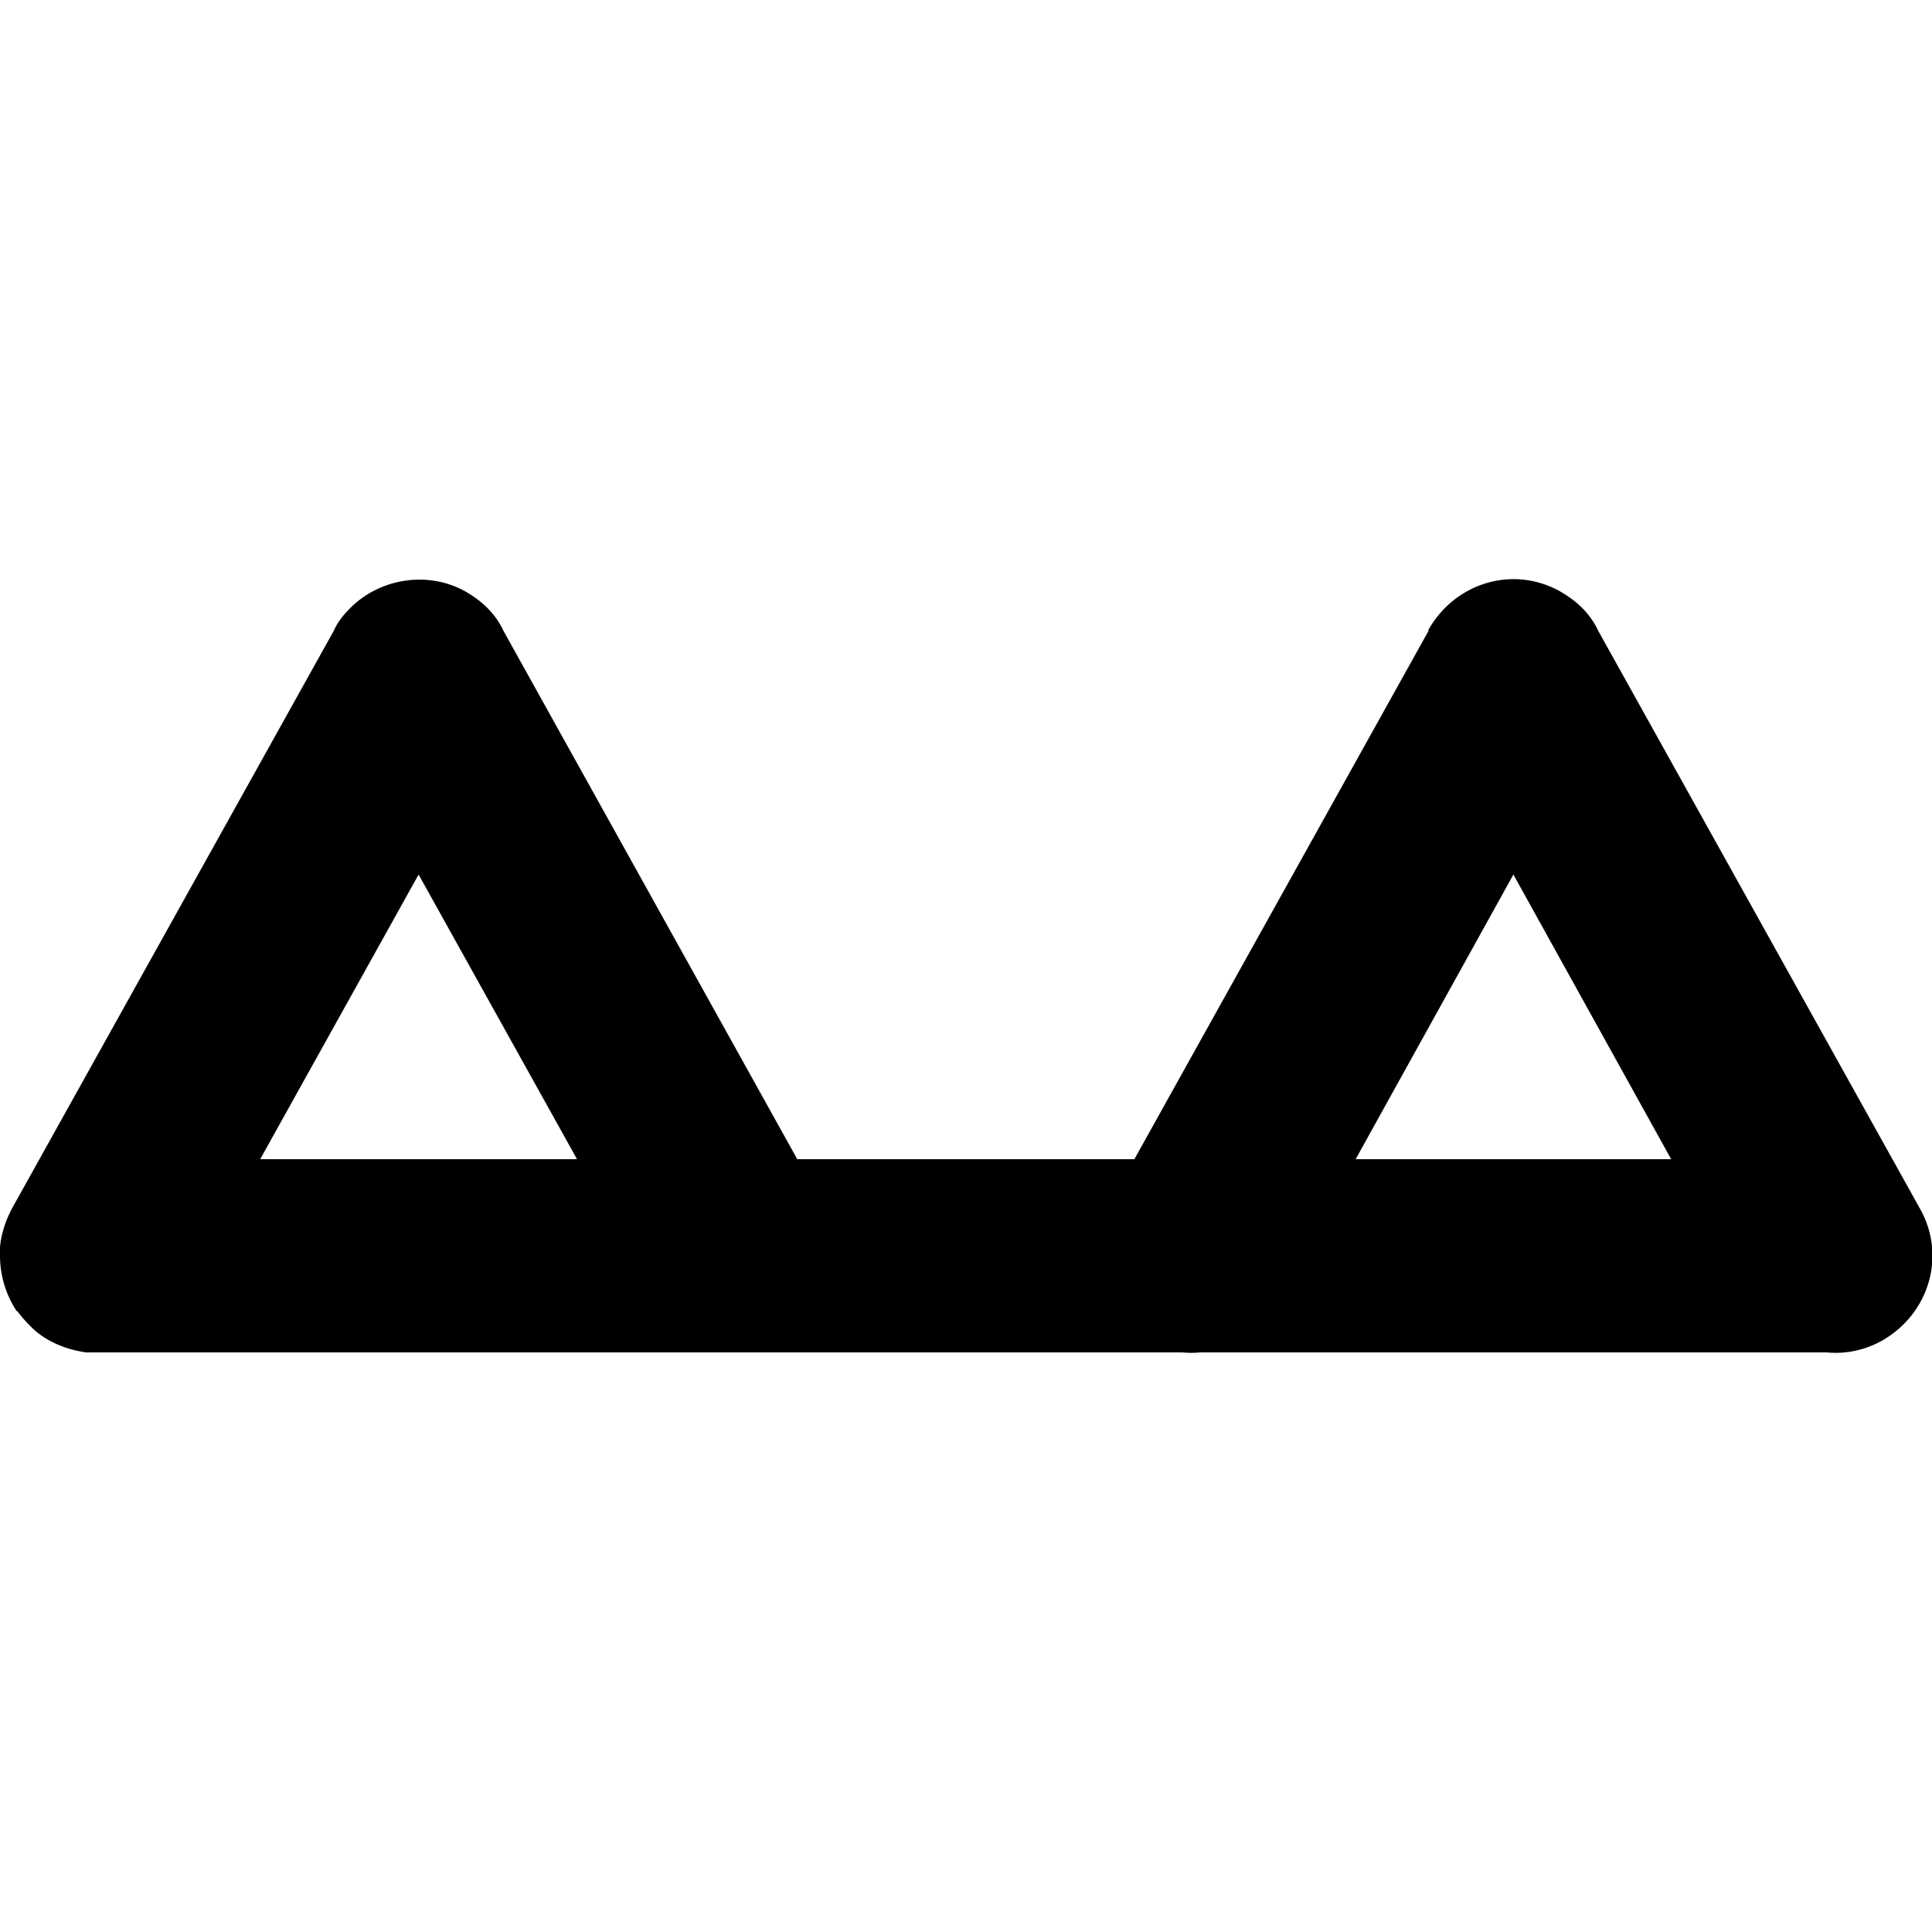
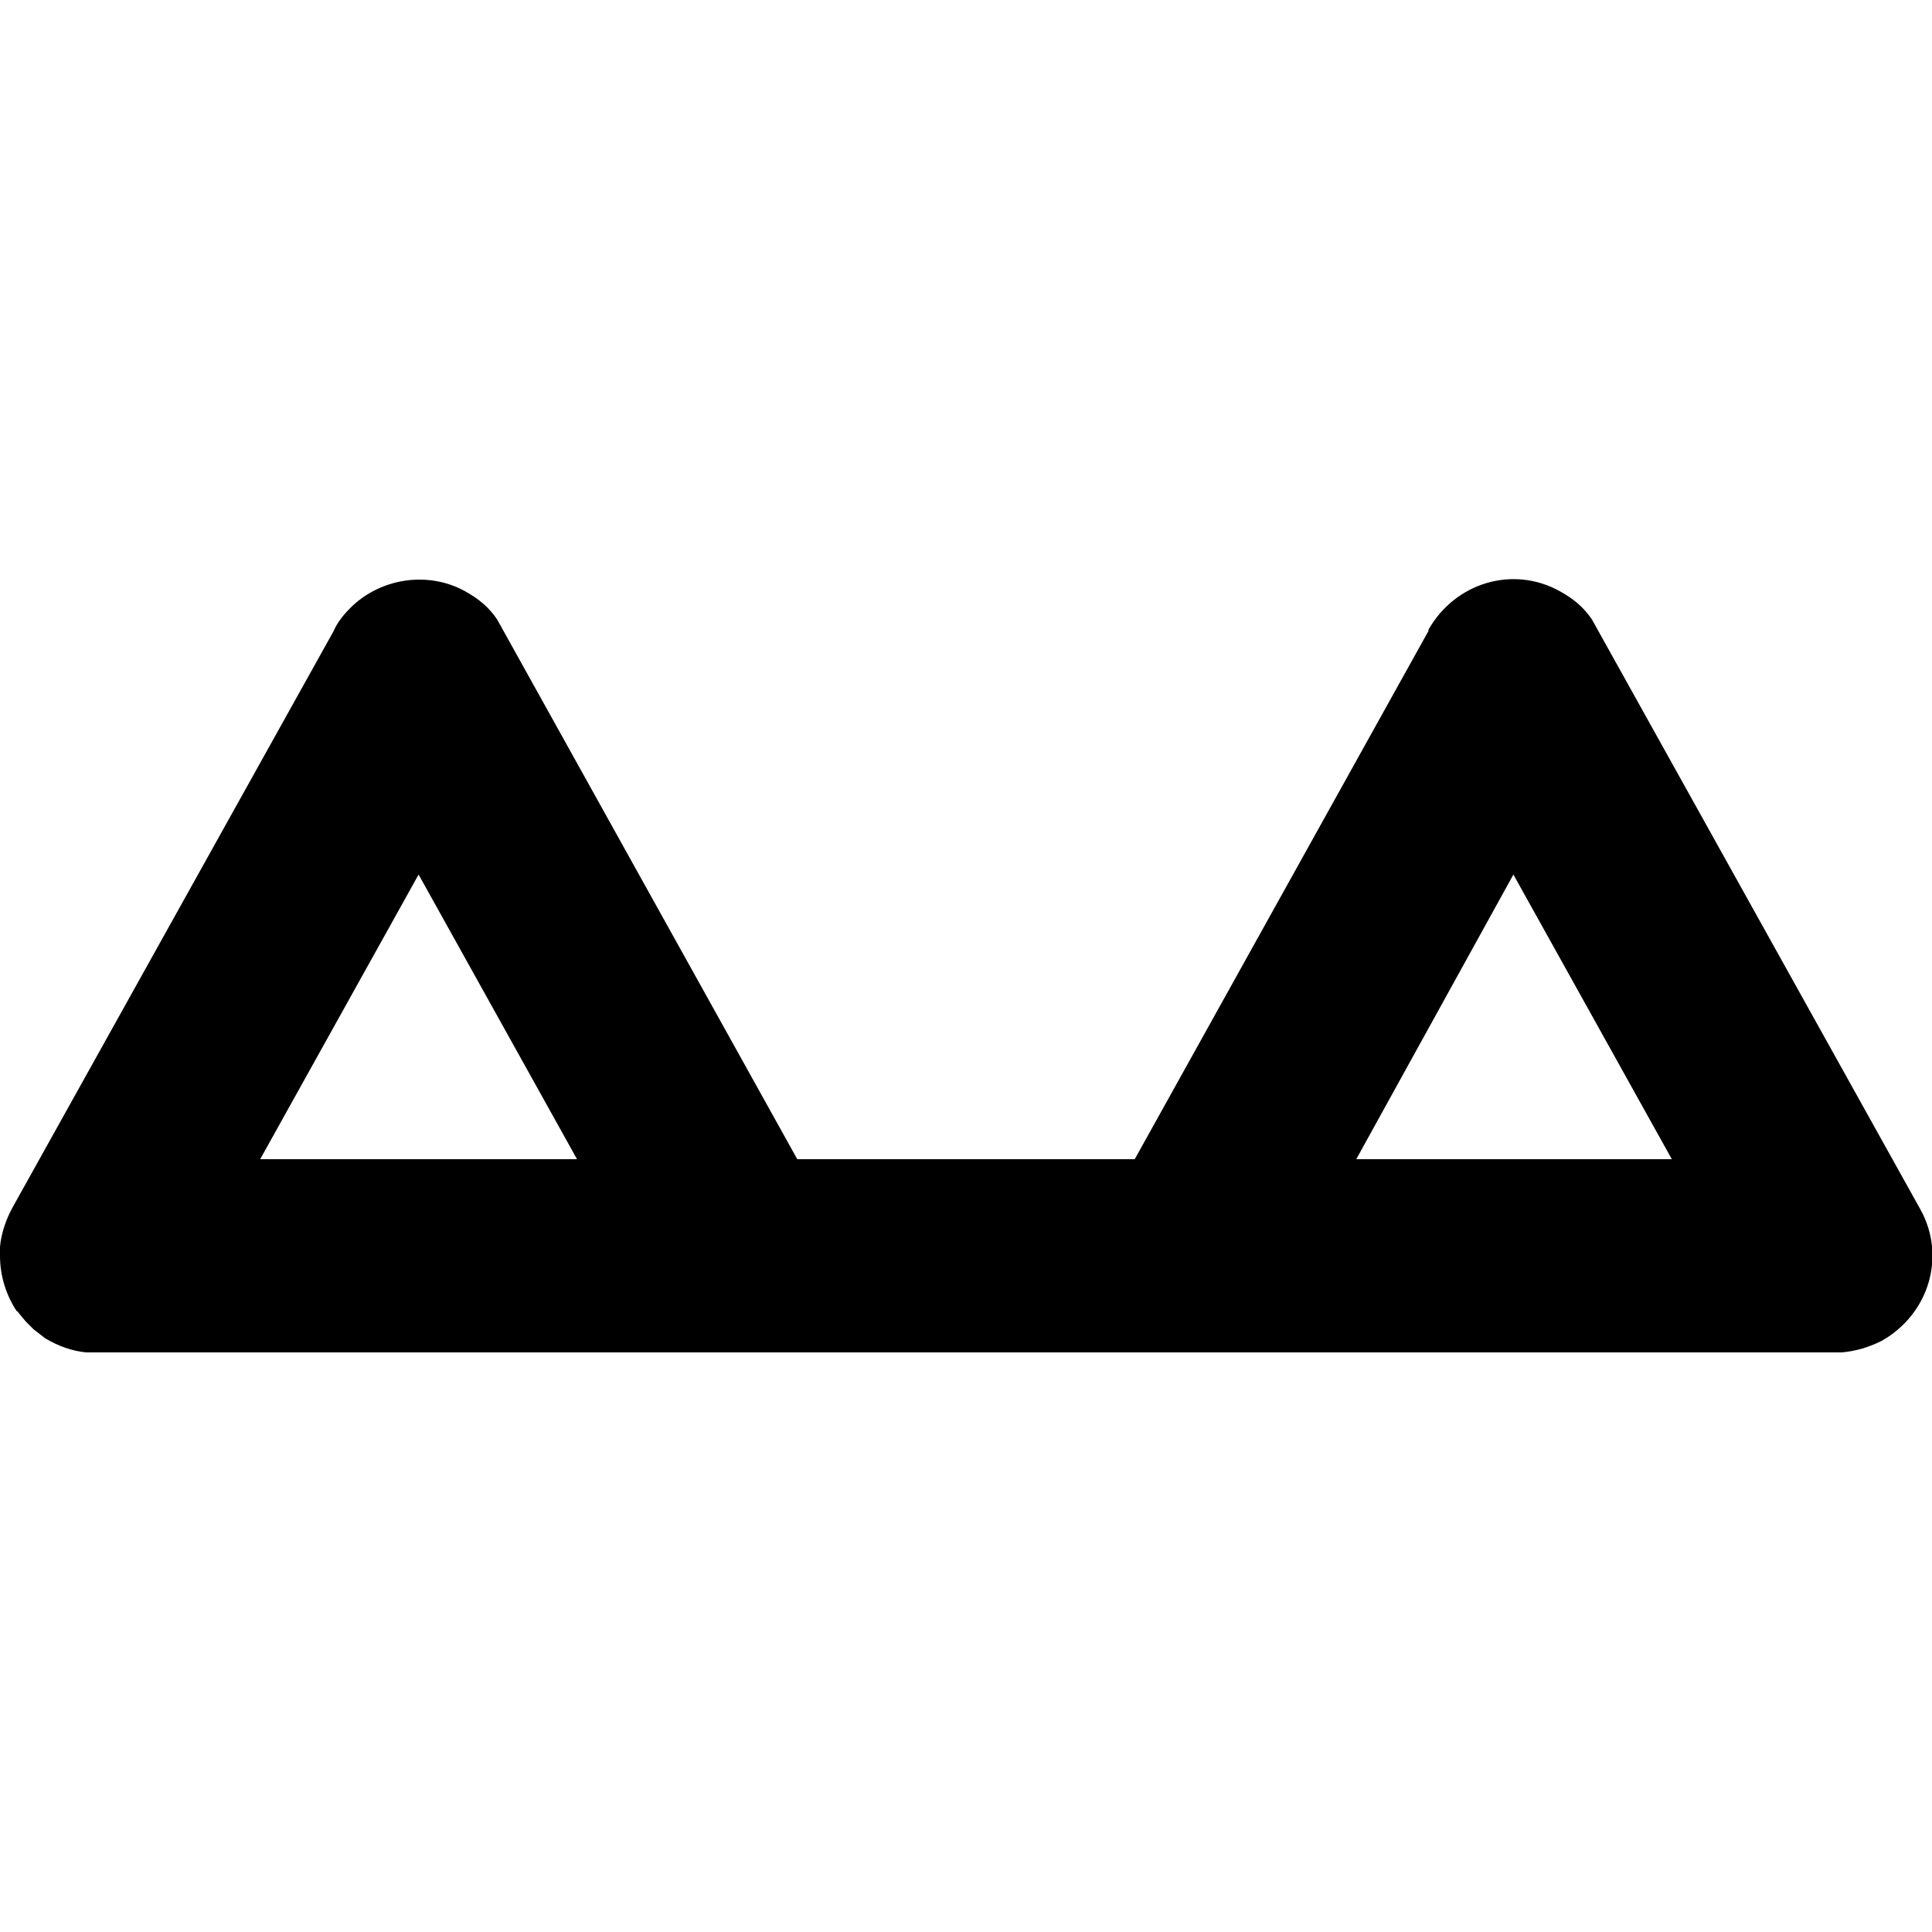
<svg xmlns="http://www.w3.org/2000/svg" viewBox="0 0 15 15" version="1.1">
-   <path d="M5.75 10.5L0.75 10.5C0.72 10.5 0.7 10.5 0.67 10.5C0.52 10.48 0.37 10.42 0.26 10.32C0.26 10.32 0.26 10.32 0.26 10.32C0.22 10.28 0.18 10.24 0.15 10.2C0.14 10.19 0.14 10.18 0.13 10.18C0.05 10.06 0 9.91 0 9.75C0 9.73 0 9.71 0 9.69C0 9.69 0 9.68 0 9.68C0.01 9.57 0.05 9.46 0.1 9.37L2.59 4.9C2.62 4.83 2.67 4.77 2.72 4.72C2.95 4.49 3.32 4.43 3.61 4.59C3.75 4.67 3.85 4.77 3.91 4.9L6.19 9L14.25 9C14.66 9 15 9.34 15 9.75C15 9.75 15 9.75 15 9.75C15 10.16 14.66 10.5 14.25 10.5L5.75 10.5C5.75 10.5 5.75 10.5 5.75 10.5ZM4.48 9L3.25 6.79L2.02 9L4.48 9ZM11.09 4.9C11.09 4.89 11.09 4.89 11.09 4.89C11.3 4.52 11.75 4.39 12.11 4.59C12.25 4.67 12.35 4.77 12.41 4.9L14.91 9.39C15.11 9.75 14.98 10.2 14.61 10.41C14.25 10.61 13.8 10.48 13.59 10.11L11.75 6.79L9.91 10.11C9.7 10.48 9.25 10.61 8.89 10.41C8.52 10.2 8.39 9.75 8.59 9.39L11.09 4.9Z" />
+   <path d="M0.67 10.5C0.56 10.49 0.45 10.45 0.35 10.39L0.26 10.32L0.2 10.26L0.15 10.2C0.14 10.19 0.14 10.18 0.13 10.18C0.05 10.06 0 9.91 0 9.75L0 9.68C0.01 9.57 0.05 9.46 0.1 9.37L2.59 4.9C2.62 4.83 2.67 4.77 2.72 4.72C2.95 4.49 3.32 4.43 3.61 4.59C3.72 4.65 3.8 4.72 3.86 4.81L6.19 9L8.81 9L11.09 4.9L11.09 4.89C11.3 4.52 11.75 4.39 12.11 4.59C12.22 4.65 12.3 4.72 12.36 4.81L14.91 9.39C15.11 9.75 14.98 10.2 14.61 10.41C14.51 10.46 14.41 10.49 14.3 10.5L9.3 10.5C9.26 10.5 9.22 10.5 9.17 10.5L0.67 10.5ZM12.98 9L11.75 6.79L10.53 9L12.98 9ZM3.25 6.79L2.02 9L4.48 9L3.25 6.79Z" />
</svg>
